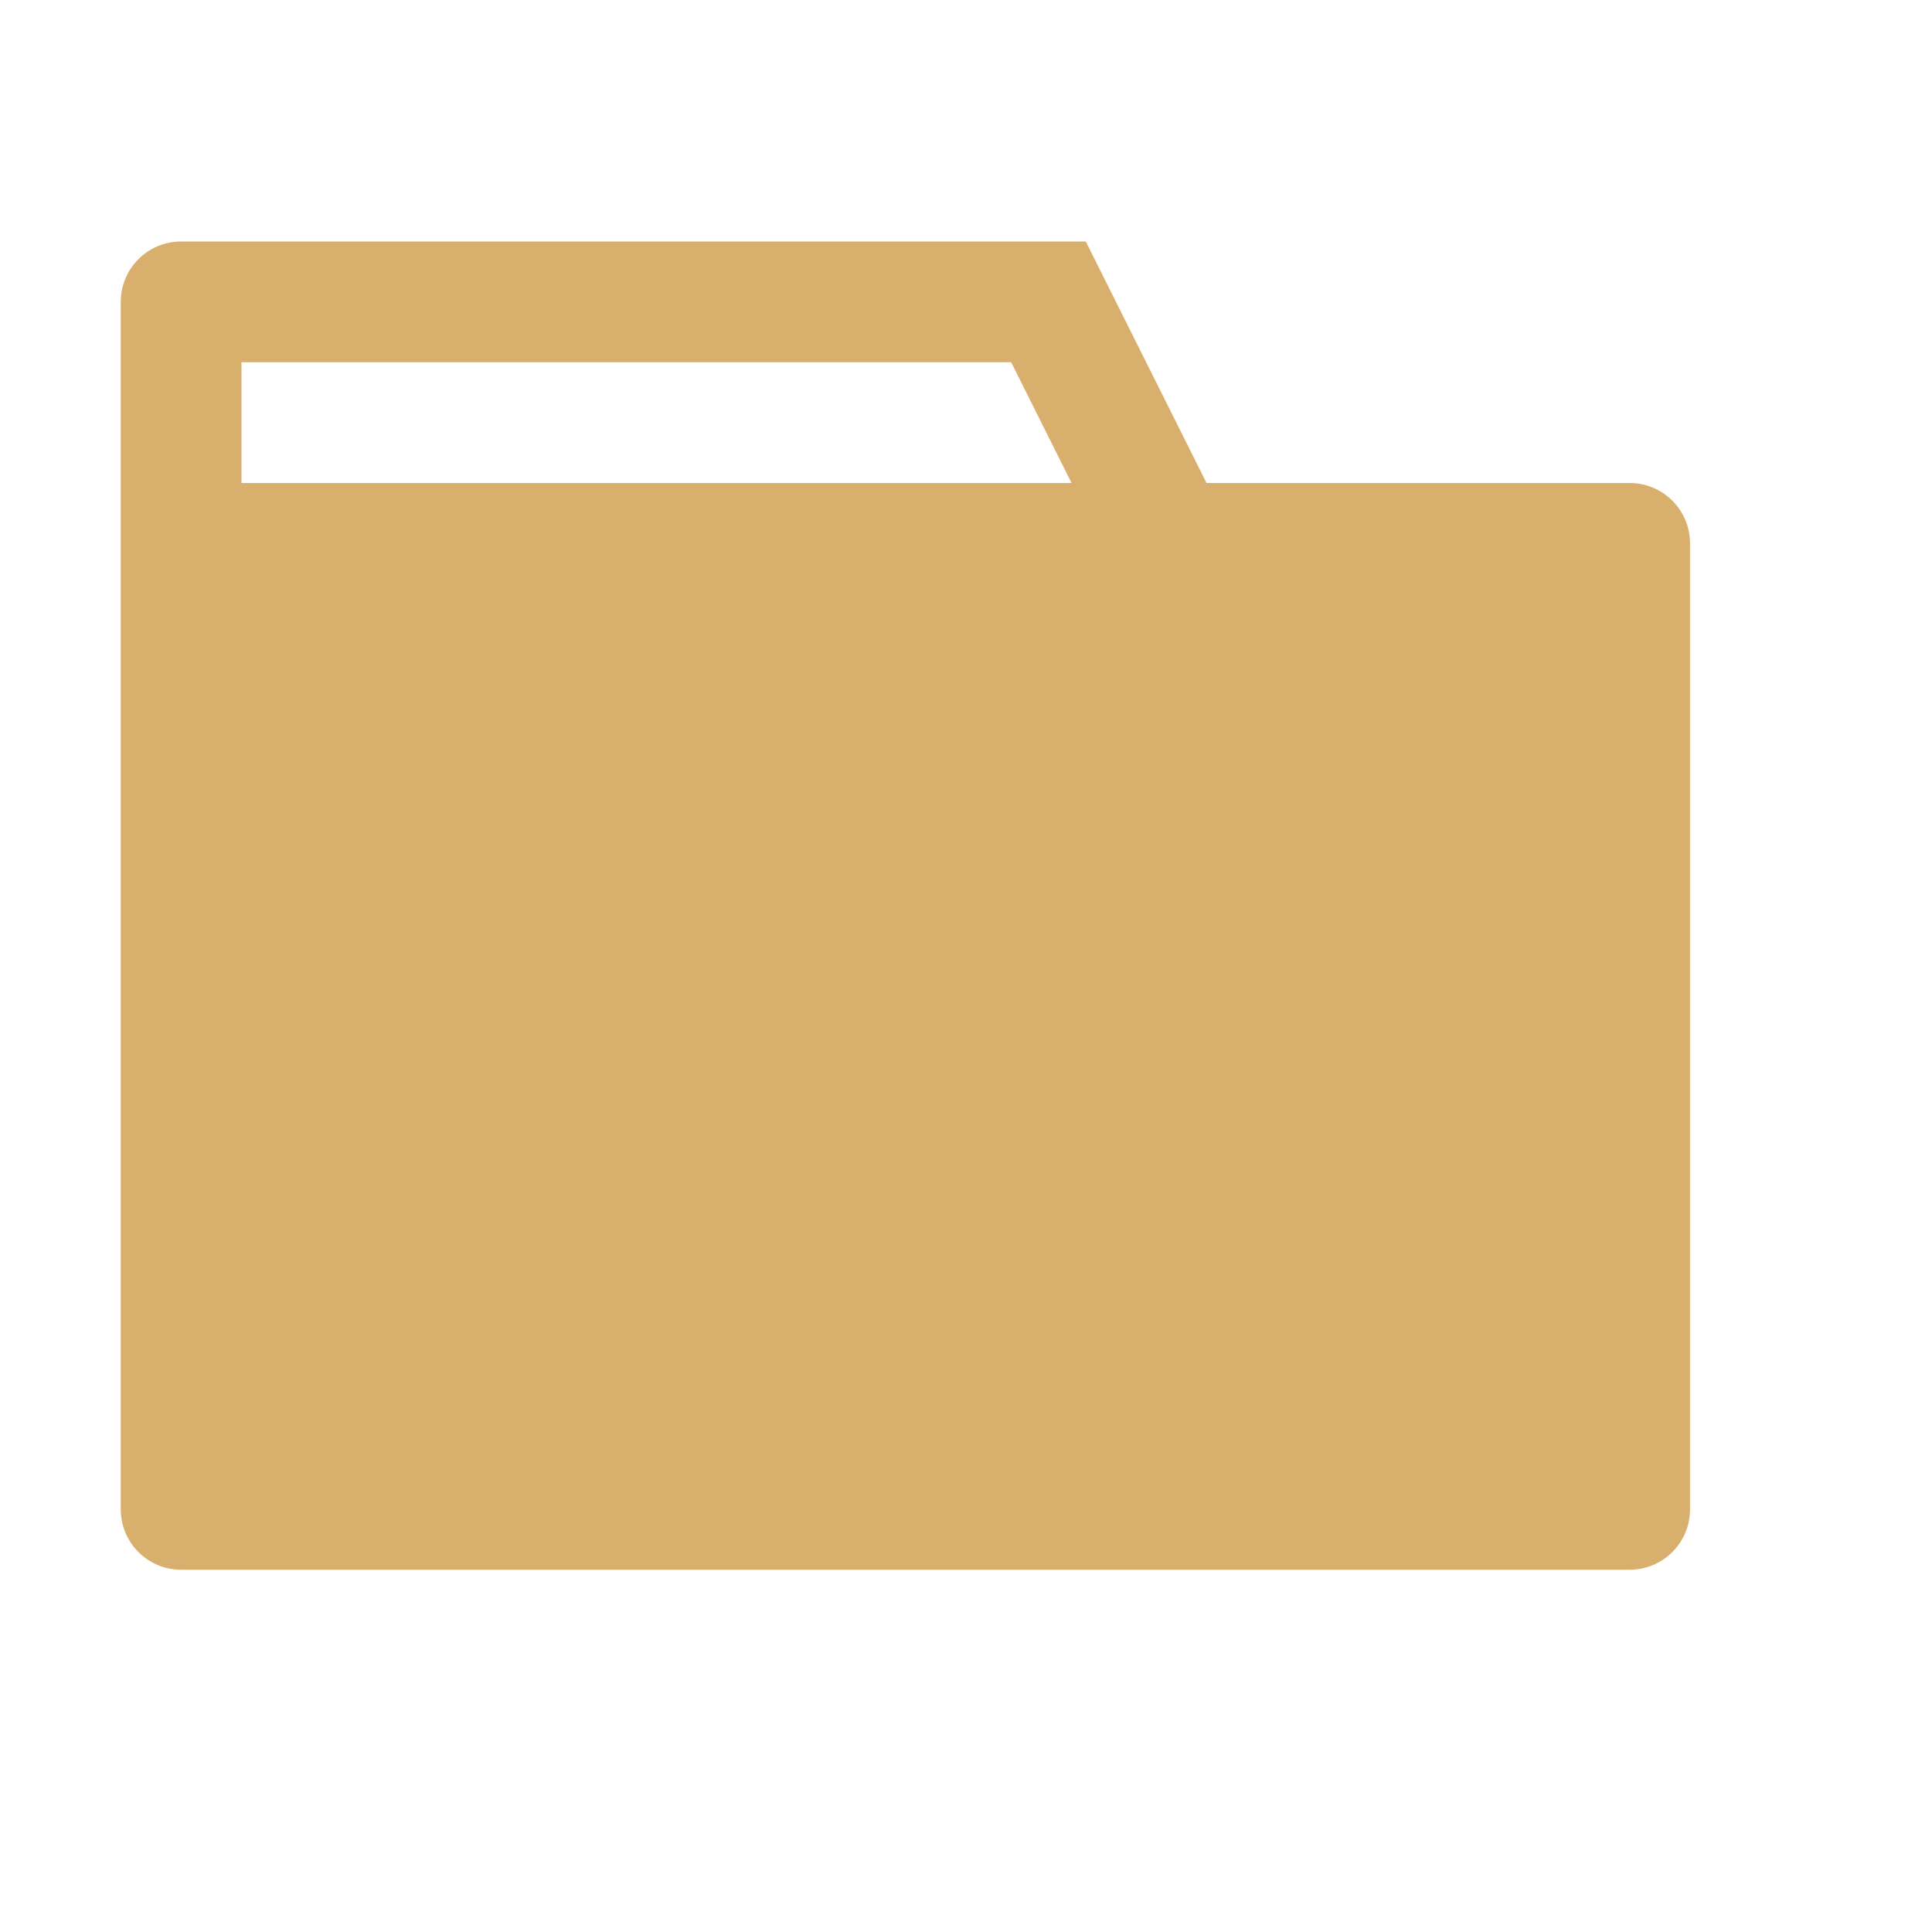
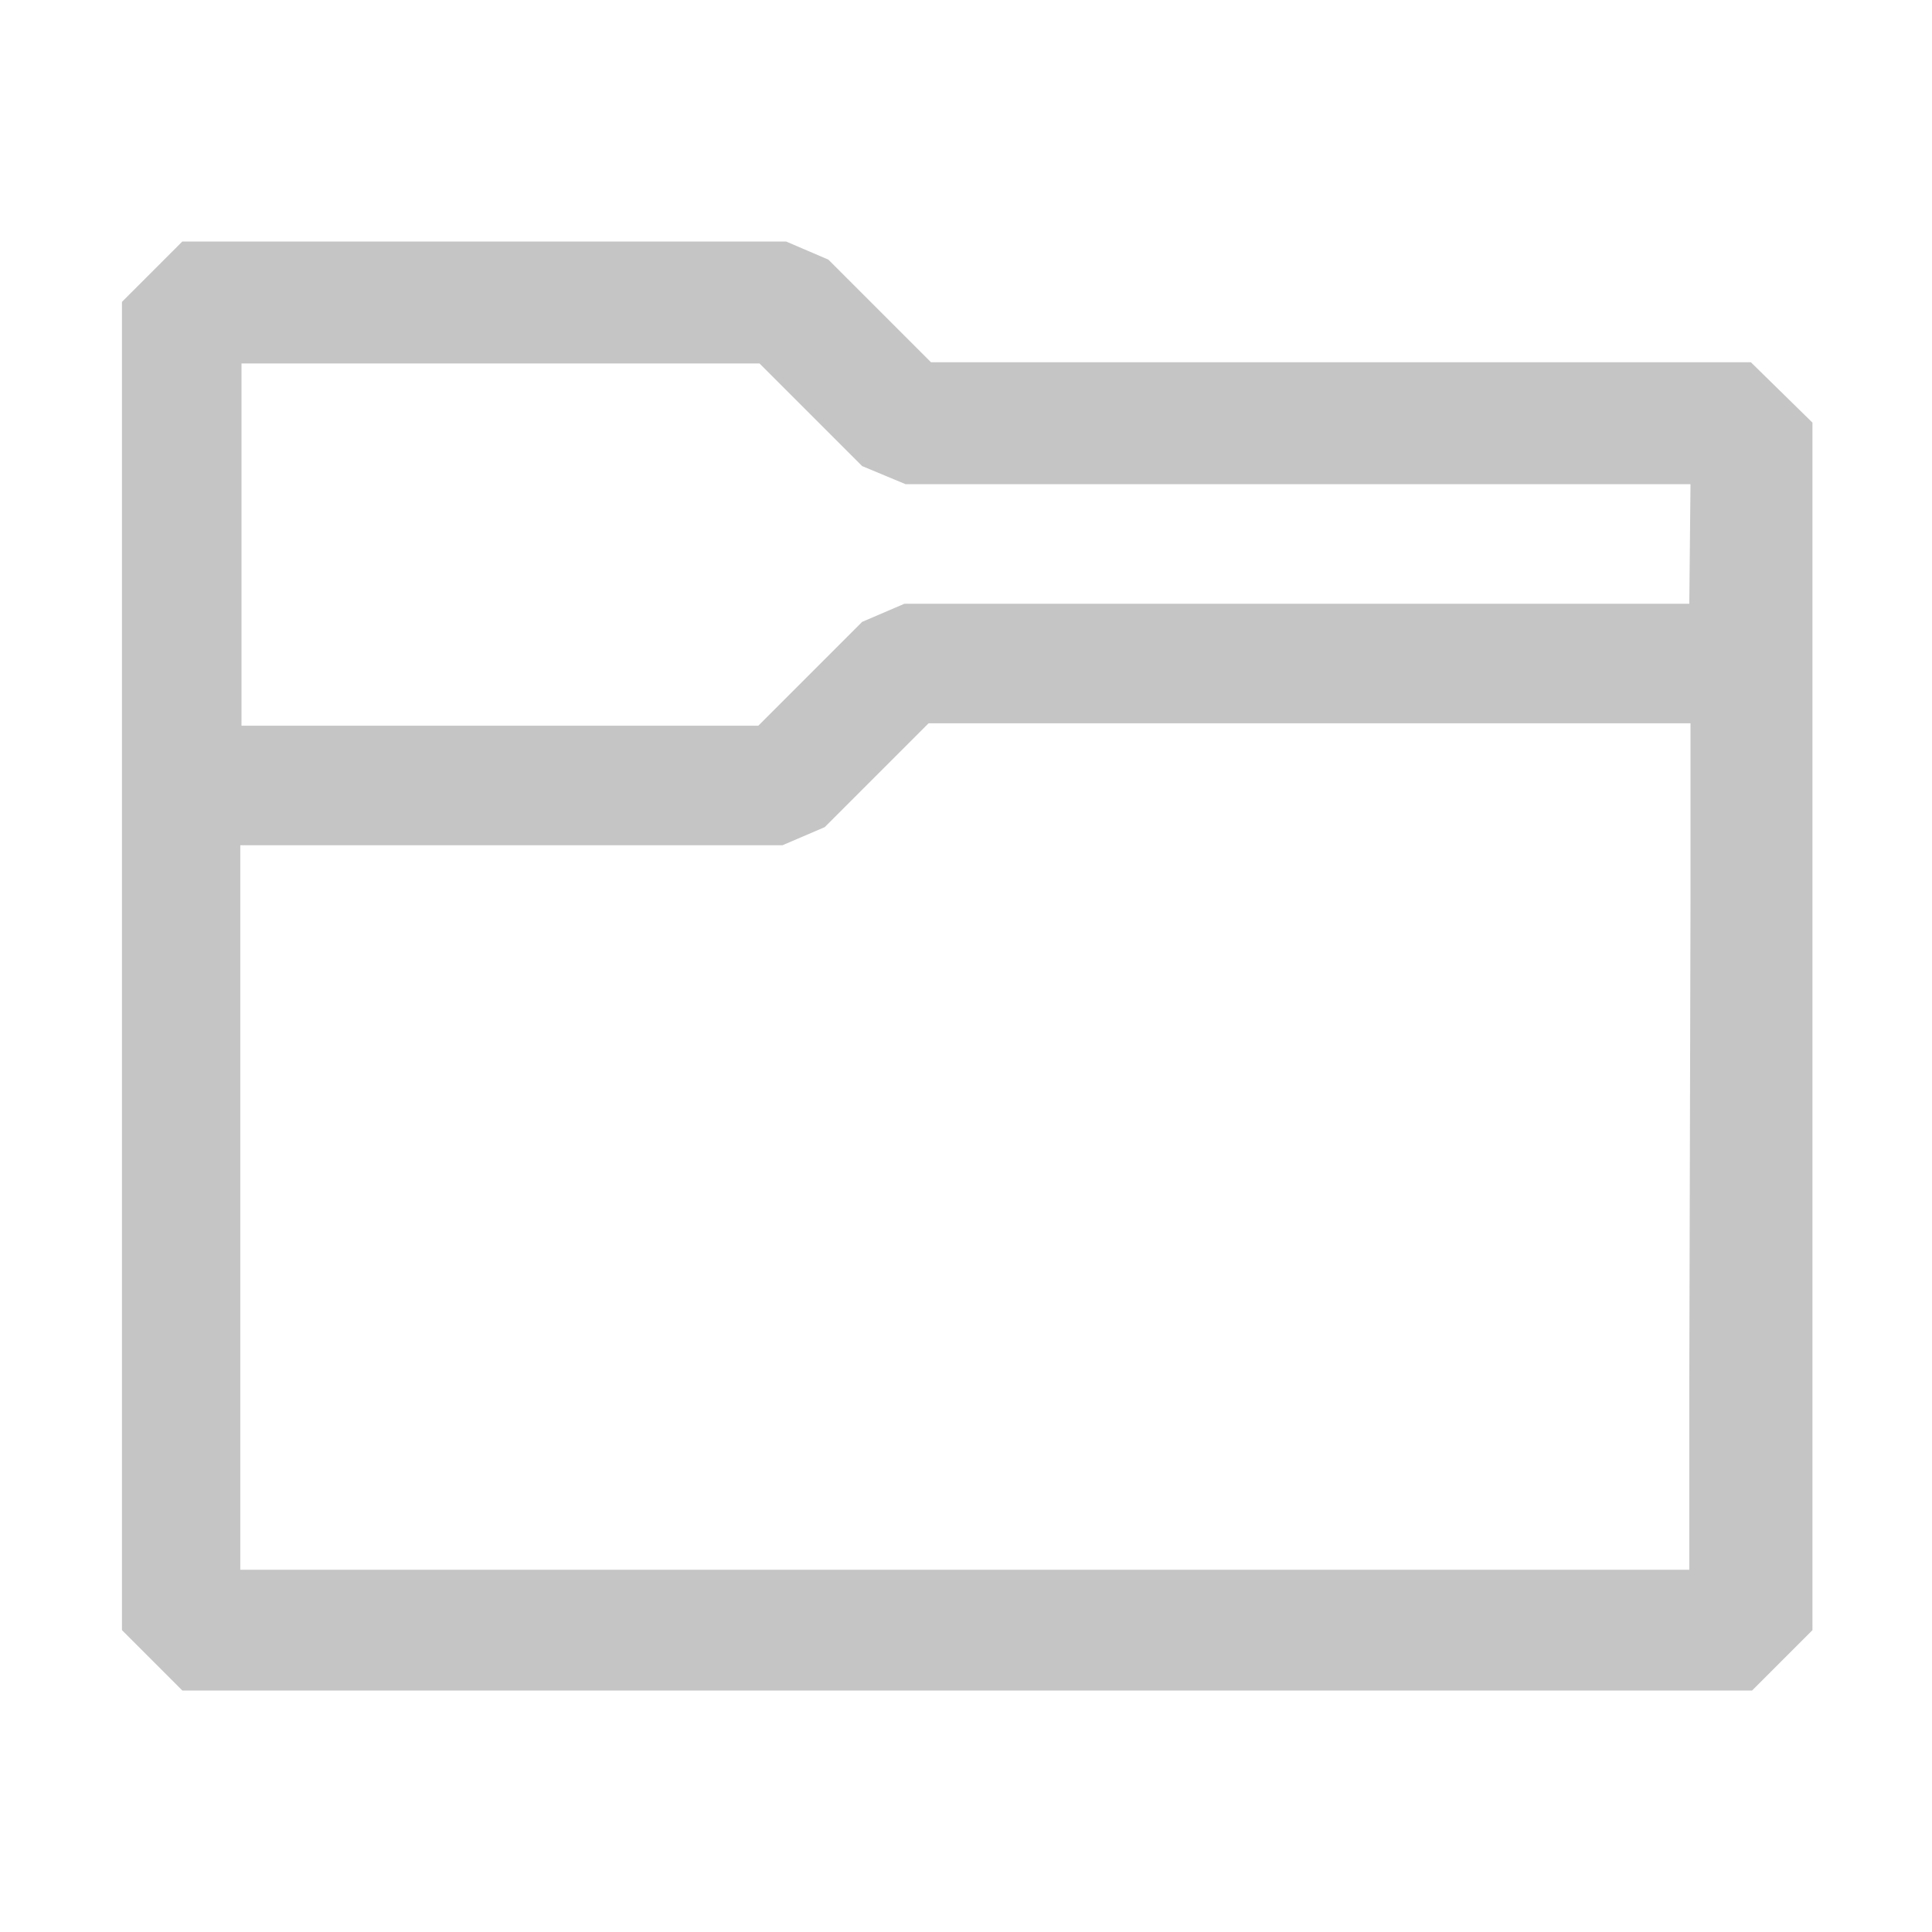
- <svg xmlns="http://www.w3.org/2000/svg" viewBox="0 0 16 16">
-   <style>.icon-canvas-transparent{opacity:0;fill:#252526}.icon-vs-out{fill:#252526}.icon-folder{fill:#d9af6d}.icon-vs-fg{fill:#2a292c}</style>
-   <path class="icon-canvas-transparent" d="M0 0h16v16H0V0z" id="canvas" />
-   <path class="icon-vs-out" d="M1.5 1h8.11l1 2h2.886c.827 0 1.5.673 1.5 1.5v8c0 .827-.673 1.5-1.5 1.5H1.5C.673 14 0 13.327 0 12.5v-10C0 1.673.673 1 1.5 1z" id="outline" style="display: none;" />
-   <path class="icon-folder" d="M13.496 4H9.992l-1-2H1.5a.5.5 0 0 0-.5.5v10a.5.5 0 0 0 .5.5h11.996a.5.5 0 0 0 .5-.5v-8a.5.5 0 0 0-.5-.5zM2 3h6.374l.5 1H2V3z" id="iconBg" />
-   <path class="icon-vs-fg" d="M2 3h6.374l.5 1H2V3z" id="iconFg" style="display: none;" />
+ <svg xmlns="http://www.w3.org/2000/svg" width="16" height="16" viewBox="0 0 16 16" fill="none">
+   <path d="M14.5 3H7.71L6.86 2.15L6.51 2H1.51L1.01 2.5V6.5V13.5L1.51 14H14.51L15.01 13.5V9V3.5L14.5 3ZM13.99 11.49V13H1.99V11.49V7.49V7H6.48L6.83 6.85L7.69 5.99H14V7.49L13.99 11.49ZM13.99 5H7.49L7.14 5.15L6.28 6.01H2V3.01H6.29L7.14 3.86L7.5 4.01H14L13.99 5Z" fill="#C5C5C5" />
</svg>
